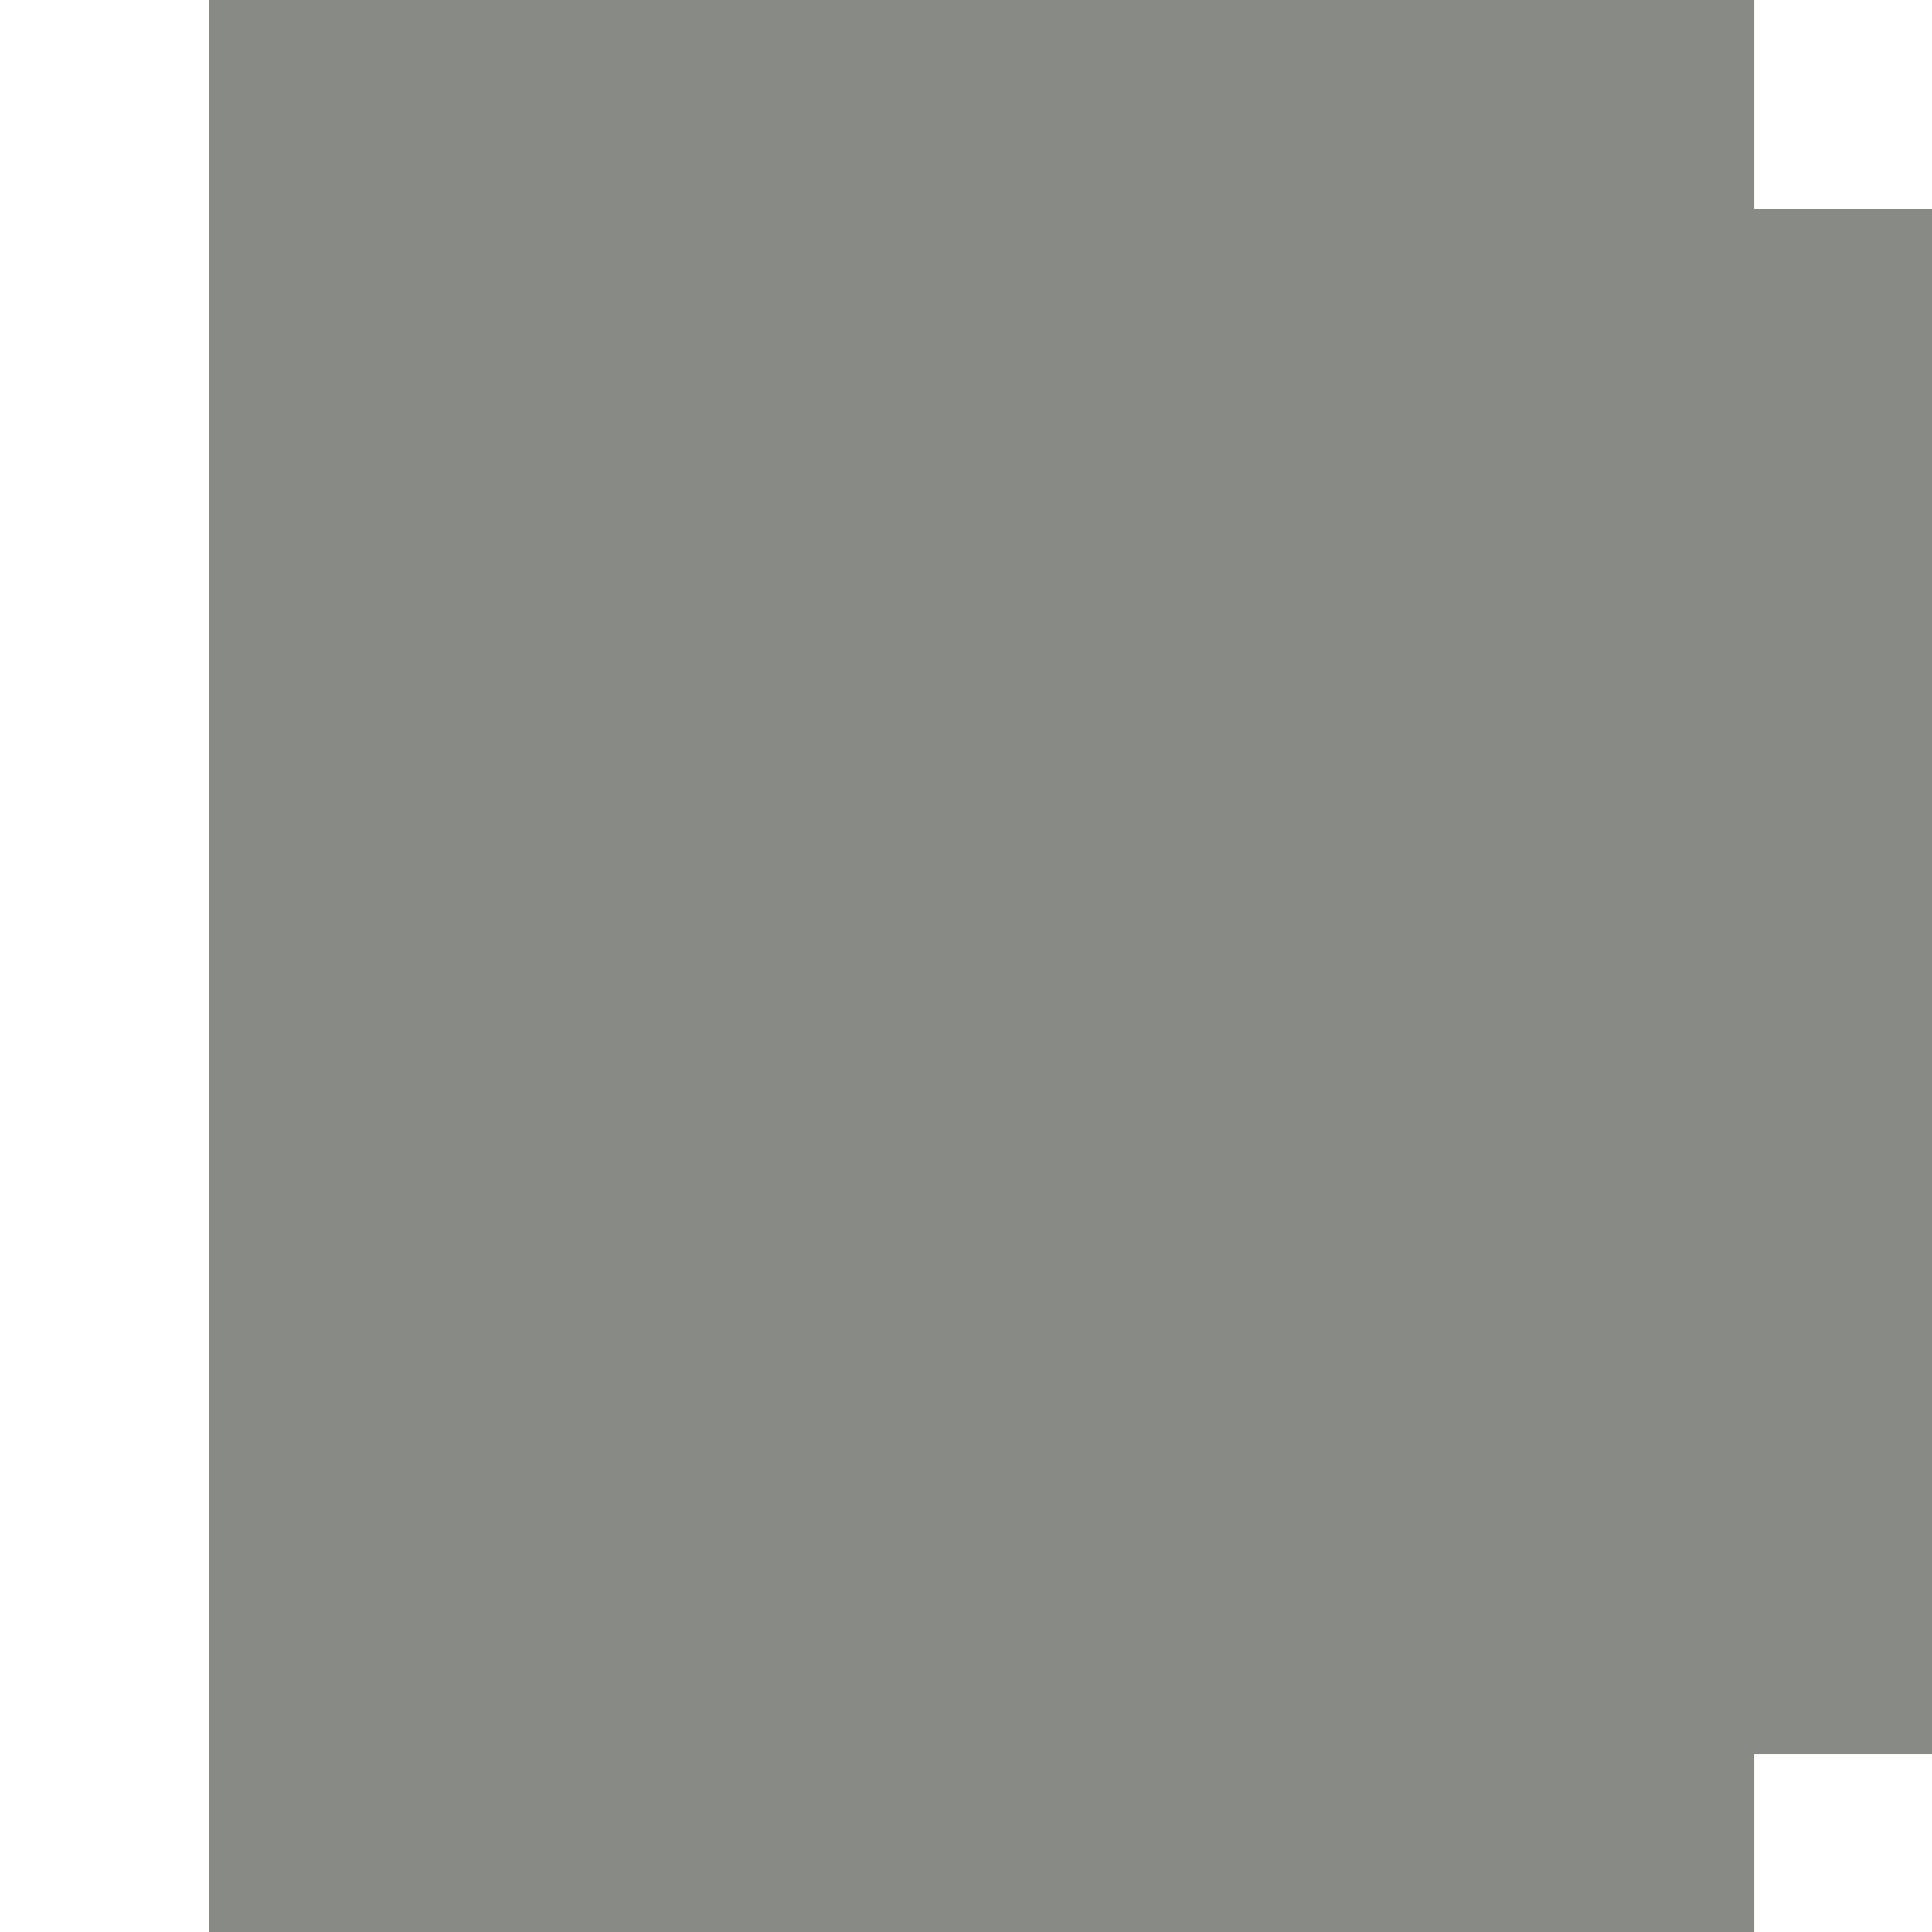
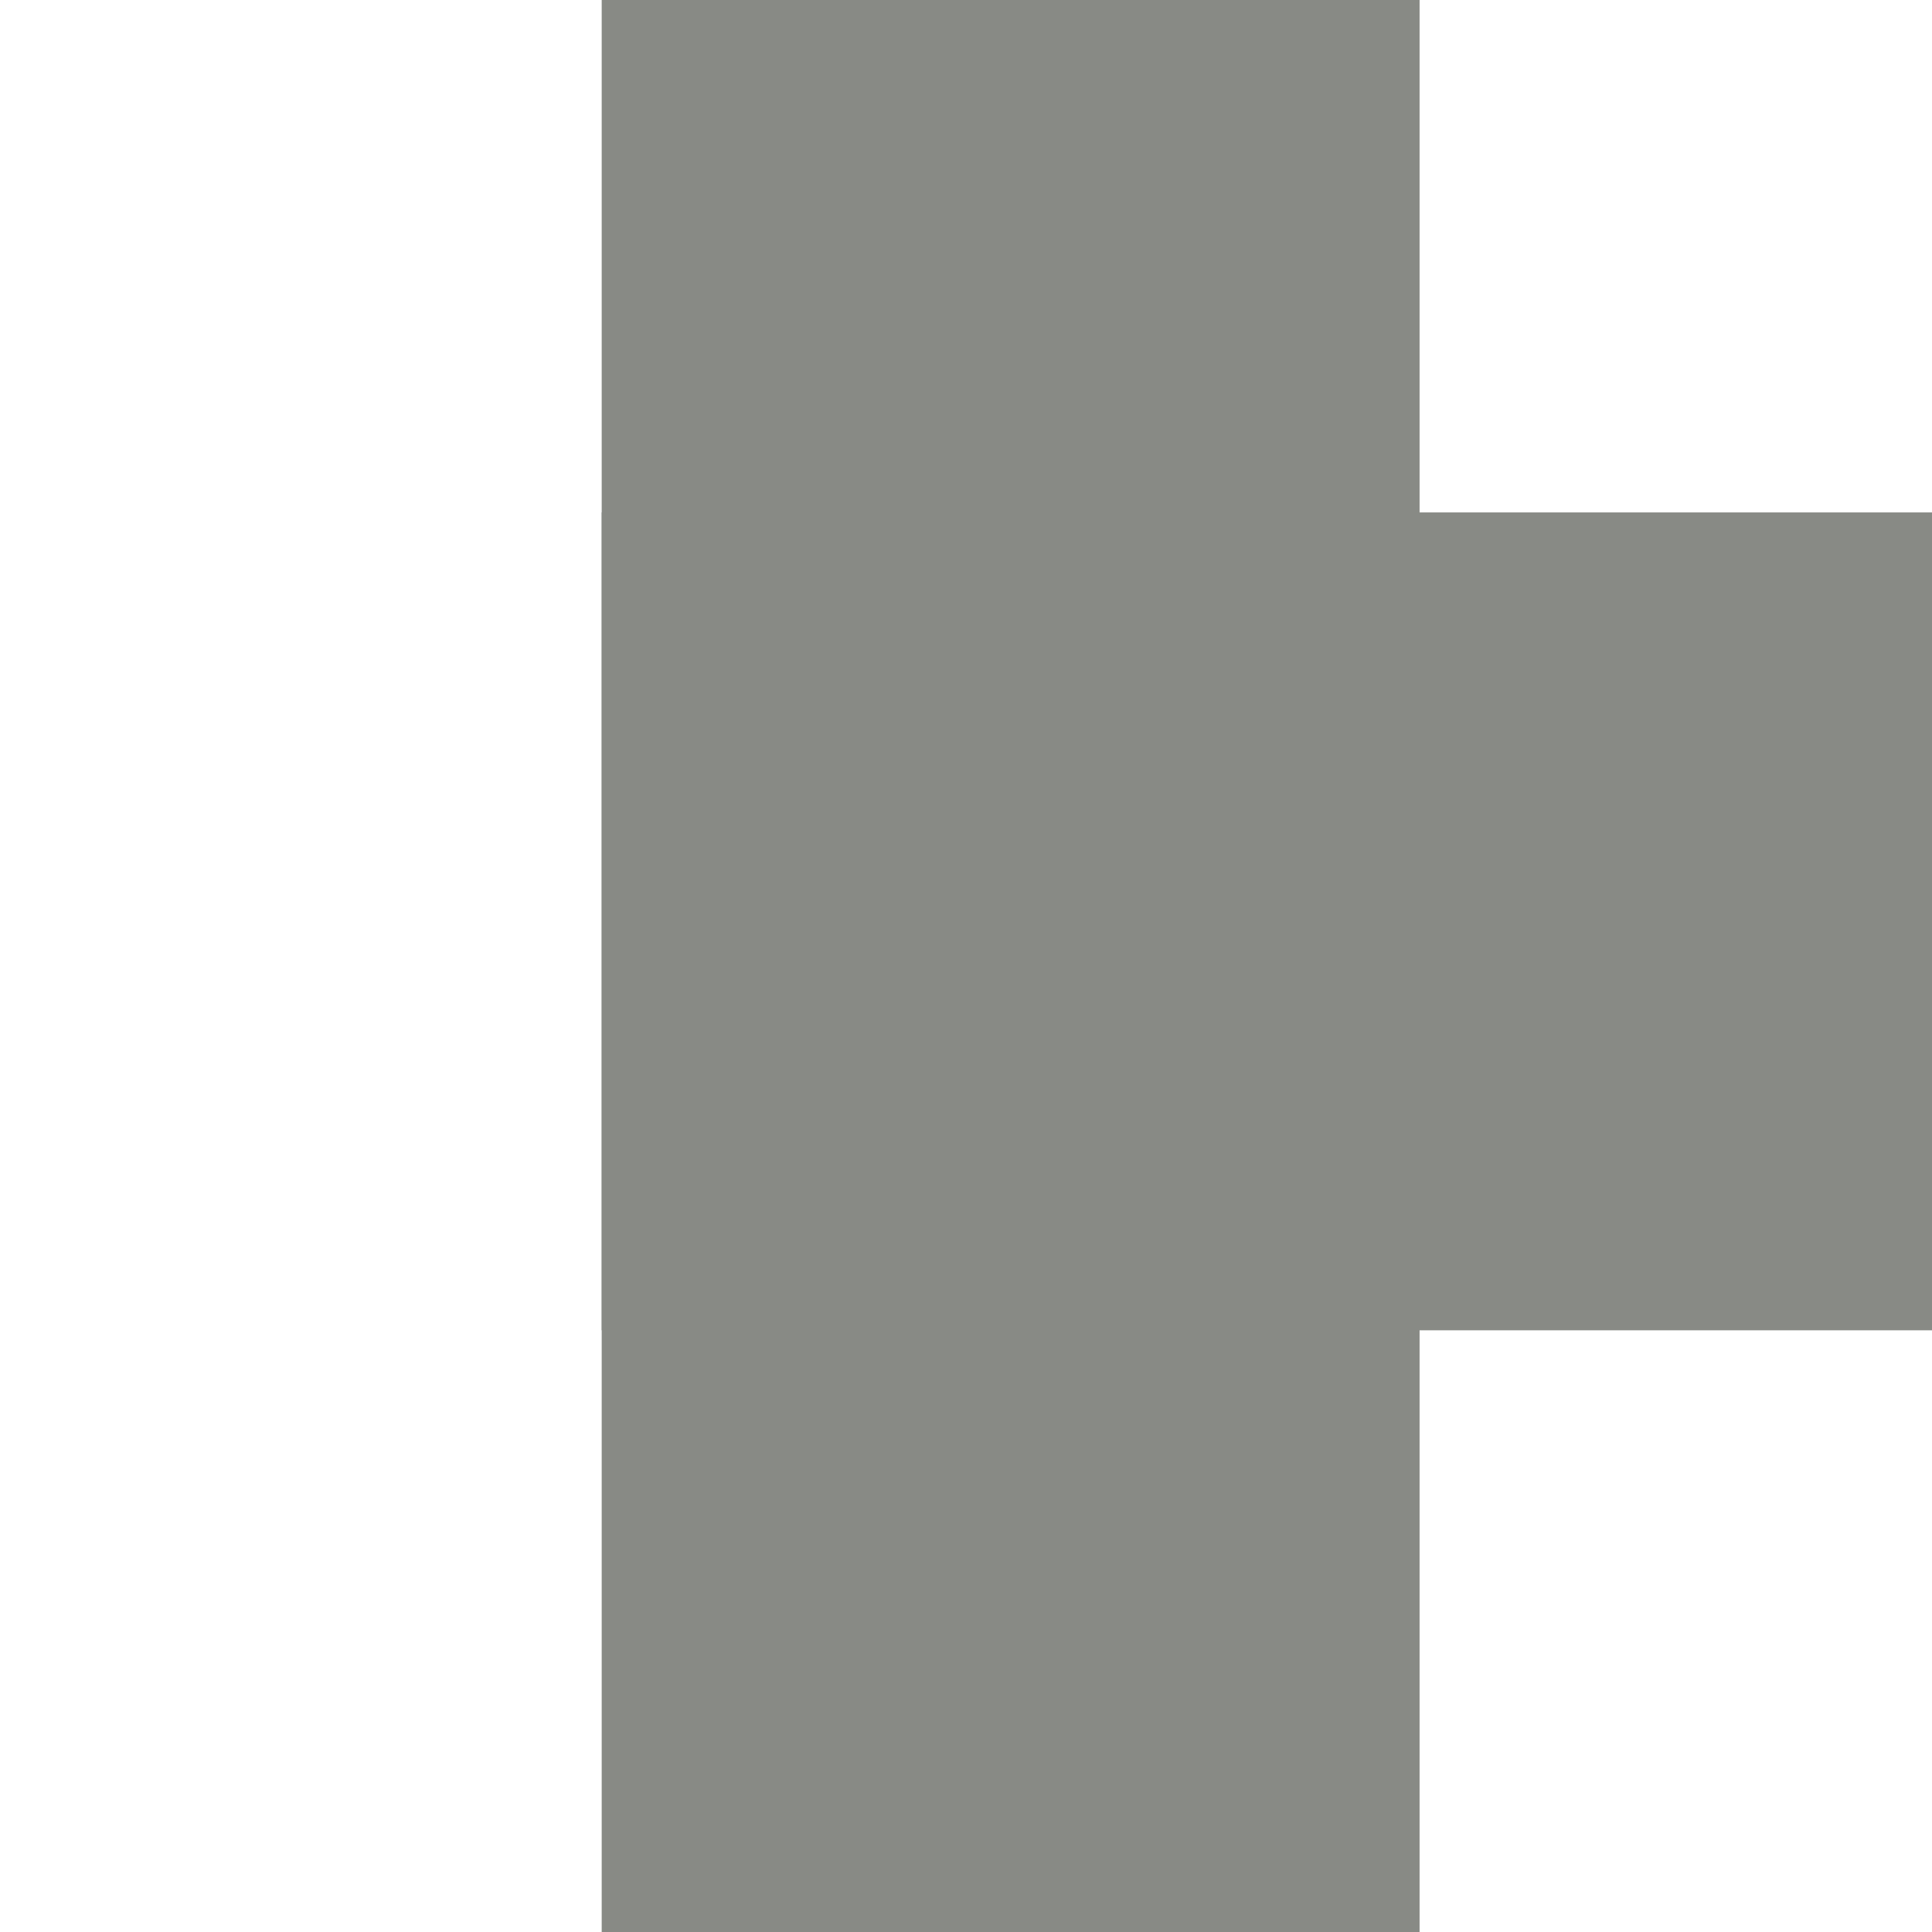
- <svg xmlns="http://www.w3.org/2000/svg" version="1.1" height="177.165px" width="177.165px" id="svg1">
+ <svg xmlns="http://www.w3.org/2000/svg" id="svg1" width="177.165px" height="177.165px" version="1.1">
  <defs id="defs3">
    <defs id="defs828">
      <defs id="defs829" />
      <defs id="defs837" />
    </defs>
  </defs>
-   <g style="fill:#888a85;fill-opacity:1" transform="translate(177.1654,177.1654)" id="g8273">
-     <g style="fill:#888a85;fill-opacity:1" id="g8257">
-       <path id="rect2083" d="M -87.16,-512.357 C -126.42,-512.357 -158.026,-480.751 -158.026,-441.491 C -158.026,-264.326 -158.026,-87.16 -158.026,90.005 C -158.026,129.265 -126.42,160.871 -87.16,160.871 C 90.005,160.871 267.171,160.871 444.336,160.871 C 483.596,160.871 515.202,129.265 515.202,90.005 C 515.202,-87.16 515.202,-264.326 515.202,-441.491 C 515.202,-480.751 483.596,-512.357 444.336,-512.357 C 267.171,-512.357 90.005,-512.357 -87.16,-512.357 z M -16.294,-370.625 C 54.572,-370.625 125.438,-370.625 196.304,-370.625 C 196.304,-299.759 196.304,-228.893 196.304,-158.026 C 125.438,-158.026 54.572,-158.026 -16.294,-158.026 C -16.294,-228.893 -16.294,-299.759 -16.294,-370.625 z M 338.037,-370.625 C 349.848,-370.625 361.659,-370.625 373.47,-370.625 C 373.47,-299.759 373.47,-228.893 373.47,-158.026 C 361.659,-158.026 349.848,-158.026 338.037,-158.026 C 338.037,-228.893 338.037,-299.759 338.037,-370.625 z M -16.294,-16.294 C 54.572,-16.294 125.438,-16.294 196.304,-16.294 C 196.304,-4.483 196.304,7.328 196.304,19.139 C 125.438,19.139 54.572,19.139 -16.294,19.139 C -16.294,7.328 -16.294,-4.483 -16.294,-16.294 z M 338.037,-16.294 C 349.848,-16.294 361.659,-16.294 373.47,-16.294 C 373.47,-4.483 373.47,7.328 373.47,19.139 C 361.659,19.139 349.848,19.139 338.037,19.139 C 338.037,7.328 338.037,-4.483 338.037,-16.294 z " style="fill:#888a85;fill-opacity:1;stroke:none;stroke-width:6.25;stroke-linecap:round;stroke-linejoin:round;stroke-miterlimit:4;stroke-dasharray:none;stroke-opacity:1" />
-       <path id="rect2055" d="M -88.583,-496.063 C -118.028,-496.063 -141.732,-472.358 -141.732,-442.913 L -141.732,88.583 C -141.732,118.028 -118.028,141.732 -88.583,141.732 L 442.913,141.732 C 472.358,141.732 496.063,118.028 496.063,88.583 L 496.063,-442.913 C 496.063,-472.358 472.358,-496.063 442.913,-496.063 L -88.583,-496.063 z M -35.433,-389.764 L 212.598,-389.764 L 212.598,-141.732 L -35.433,-141.732 L -35.433,-389.764 z M 318.898,-389.764 L 389.764,-389.764 L 389.764,-141.732 L 318.898,-141.732 L 318.898,-389.764 z M -35.433,-35.433 L 212.598,-35.433 L 212.598,35.433 L -35.433,35.433 L -35.433,-35.433 z M 318.898,-35.433 L 389.764,-35.433 L 389.764,35.433 L 318.898,35.433 L 318.898,-35.433 z " style="fill:#888a85;fill-opacity:1;stroke:none;stroke-width:6.25;stroke-linecap:round;stroke-linejoin:round;stroke-miterlimit:4;stroke-dasharray:none;stroke-opacity:1" />
-       <path id="rect2069" d="M -88.583,-478.346 C -108.213,-478.346 -124.016,-462.543 -124.016,-442.913 L -124.016,88.583 C -124.016,108.213 -108.213,124.016 -88.583,124.016 L 442.913,124.016 C 462.543,124.016 478.346,108.213 478.346,88.583 L 478.346,-442.913 C 478.346,-462.543 462.543,-478.346 442.913,-478.346 L -88.583,-478.346 z M -53.15,-407.48 L 230.315,-407.48 L 230.315,-124.016 L -53.15,-124.016 L -53.15,-407.48 z M 301.181,-407.48 L 407.48,-407.48 L 407.48,-124.016 L 301.181,-124.016 L 301.181,-407.48 z M -53.15,-53.15 L 230.315,-53.15 L 230.315,53.15 L -53.15,53.15 L -53.15,-53.15 z M 301.181,-53.15 L 407.48,-53.15 L 407.48,53.15 L 301.181,53.15 L 301.181,-53.15 z " style="fill:#888a85;fill-opacity:1;stroke:none;stroke-width:6.25;stroke-linecap:round;stroke-linejoin:round;stroke-miterlimit:4;stroke-dasharray:none;stroke-opacity:1" />
-       <path id="rect5074" d="M -77.967,-467.731 C -97.57,-467.731 -113.4,-451.901 -113.4,-432.298 L -113.4,63.765 C -113.4,78.336 -103.227,88.225 -90.701,93.662 C -93.663,90.523 -95.683,86.159 -95.683,81.482 L -95.683,-432.298 C -95.683,-442.018 -87.687,-450.014 -77.967,-450.014 L 435.813,-450.014 C 440.49,-450.014 444.854,-447.994 447.993,-445.031 C 442.556,-457.558 432.667,-467.731 418.096,-467.731 L -77.967,-467.731 z " style="fill:#888a85;fill-opacity:1;stroke:none;stroke-width:6.25;stroke-linecap:round;stroke-linejoin:round;stroke-miterlimit:4;stroke-dasharray:none;stroke-opacity:1" />
-       <path id="rect5084" d="M 235.948,-409.045 C 238.949,-405.865 240.931,-401.602 240.931,-396.865 L 240.931,-131.117 C 240.931,-121.27 233.061,-113.4 223.214,-113.4 L -42.534,-113.4 C -47.272,-113.4 -51.534,-115.382 -54.714,-118.383 C -49.277,-105.856 -39.388,-95.683 -24.817,-95.683 L 223.214,-95.683 C 242.817,-95.683 258.647,-111.513 258.647,-131.117 L 258.647,-379.148 C 258.647,-393.719 248.475,-403.608 235.948,-409.045 z " style="fill:#888a85;fill-opacity:1;stroke:none;stroke-width:6.25;stroke-linecap:round;stroke-linejoin:round;stroke-miterlimit:4;stroke-dasharray:none;stroke-opacity:1" />
-       <path id="rect5815" d="M 413.113,-409.045 C 416.114,-405.865 418.096,-401.602 418.096,-396.865 L 418.096,-131.117 C 418.096,-121.27 410.226,-113.4 400.38,-113.4 L 311.797,-113.4 C 307.059,-113.4 302.796,-115.382 299.617,-118.383 C 305.049,-105.867 314.955,-95.683 329.513,-95.683 L 400.38,-95.683 C 419.965,-95.683 435.813,-111.531 435.813,-131.117 L 435.813,-379.148 C 435.813,-393.706 425.629,-403.613 413.113,-409.045 z " style="fill:#888a85;fill-opacity:1;stroke:none;stroke-width:6.25;stroke-linecap:round;stroke-linejoin:round;stroke-miterlimit:4;stroke-dasharray:none;stroke-opacity:1" />
-       <path id="rect5817" d="M 413.113,-54.714 C 416.114,-51.534 418.096,-47.272 418.096,-42.534 L 418.096,46.049 C 418.096,55.895 410.226,63.765 400.38,63.765 L 311.797,63.765 C 307.059,63.765 302.796,61.784 299.617,58.783 C 305.08,71.37 314.872,81.482 329.513,81.482 L 400.38,81.482 C 420.077,81.482 435.813,65.747 435.813,46.049 L 435.813,-24.817 C 435.813,-39.459 425.701,-49.251 413.113,-54.714 z " style="fill:#888a85;fill-opacity:1;stroke:none;stroke-width:6.25;stroke-linecap:round;stroke-linejoin:round;stroke-miterlimit:4;stroke-dasharray:none;stroke-opacity:1" />
-       <path id="rect5819" d="M 235.948,-54.714 C 238.949,-51.534 240.931,-47.272 240.931,-42.534 C 240.931,-13.006 240.931,16.521 240.931,46.049 C 240.931,55.895 233.061,63.765 223.214,63.765 C 134.631,63.765 46.049,63.765 -42.534,63.765 C -47.272,63.765 -51.534,61.784 -54.714,58.783 C -49.251,71.37 -39.459,81.482 -24.817,81.482 C 57.86,81.482 140.537,81.482 223.214,81.482 C 242.912,81.482 258.647,65.747 258.647,46.049 C 258.647,22.427 258.647,-1.195 258.647,-24.817 C 258.647,-39.459 248.535,-49.251 235.948,-54.714 z " style="fill:#888a85;fill-opacity:1;stroke:none;stroke-width:6.25;stroke-linecap:round;stroke-linejoin:round;stroke-miterlimit:4;stroke-dasharray:none;stroke-opacity:1" />
-       <path id="path6556" d="M 439.592,-478.346 C 451.31,-478.346 460.63,-469.026 460.63,-457.308 C 460.63,-276.452 460.63,-95.595 460.63,85.261 C 460.63,96.979 451.31,106.299 439.592,106.299 C 258.735,106.299 77.879,106.299 -102.977,106.299 C -114.696,106.299 -124.016,96.979 -124.016,85.261 C -124.016,86.368 -124.016,87.475 -124.016,88.583 C -124.016,108.213 -108.213,124.016 -88.583,124.016 C 88.583,124.016 265.748,124.016 442.913,124.016 C 462.543,124.016 478.346,108.213 478.346,88.583 C 478.346,-88.583 478.346,-265.748 478.346,-442.913 C 478.346,-462.543 462.543,-478.346 442.913,-478.346 C 441.806,-478.346 440.699,-478.346 439.592,-478.346 z " style="fill:#888a85;fill-opacity:1;stroke:none;stroke-width:6.25;stroke-linecap:round;stroke-linejoin:round;stroke-miterlimit:4;stroke-dasharray:none;stroke-opacity:1" />
-       <path id="rect7287" d="M -49.828,-70.866 C -61.546,-70.866 -70.866,-61.546 -70.866,-49.828 L -70.866,32.111 C -70.866,42.561 -63.084,50.296 -53.15,52.042 L -53.15,-53.15 L 229.208,-53.15 C 227.461,-63.084 219.726,-70.866 209.277,-70.866 L -49.828,-70.866 z " style="fill:#888a85;fill-opacity:1;stroke:none;stroke-width:6.25;stroke-linecap:round;stroke-linejoin:round;stroke-miterlimit:4;stroke-dasharray:none;stroke-opacity:1" />
-       <path id="rect7289" d="M -49.828,-425.197 C -61.546,-425.197 -70.866,-415.877 -70.866,-404.158 L -70.866,-145.054 C -70.866,-134.604 -63.084,-126.869 -53.15,-125.123 L -53.15,-407.48 L 229.208,-407.48 C 227.461,-417.414 219.726,-425.197 209.277,-425.197 L -49.828,-425.197 z " style="fill:#888a85;fill-opacity:1;stroke:none;stroke-width:6.25;stroke-linecap:round;stroke-linejoin:round;stroke-miterlimit:4;stroke-dasharray:none;stroke-opacity:1" />
-       <path id="rect7291" d="M 304.503,-425.197 C 292.785,-425.197 283.465,-415.877 283.465,-404.158 L 283.465,-145.054 C 283.465,-134.604 291.247,-126.869 301.181,-125.123 L 301.181,-407.48 L 406.373,-407.48 C 404.627,-417.414 396.892,-425.197 386.442,-425.197 L 304.503,-425.197 z " style="fill:#888a85;fill-opacity:1;stroke:none;stroke-width:6.25;stroke-linecap:round;stroke-linejoin:round;stroke-miterlimit:4;stroke-dasharray:none;stroke-opacity:1" />
-       <path id="rect7293" d="M 304.503,-70.866 C 292.785,-70.866 283.465,-61.546 283.465,-49.828 L 283.465,32.111 C 283.465,42.561 291.247,50.296 301.181,52.042 L 301.181,-53.15 L 406.373,-53.15 C 404.627,-63.084 396.892,-70.866 386.442,-70.866 L 304.503,-70.866 z " style="fill:#888a85;fill-opacity:1;stroke:none;stroke-width:6.25;stroke-linecap:round;stroke-linejoin:round;stroke-miterlimit:4;stroke-dasharray:none;stroke-opacity:1" />
-     </g>
-   </g>
+   <rect transform="scale(-1,-1)" y="-177.04" x="-120.051" height="179.75" width="54.75" id="rect6023-2" style="color:#000000;clip-rule:nonzero;display:inline;overflow:visible;visibility:visible;opacity:1;isolation:auto;mix-blend-mode:normal;color-interpolation:sRGB;color-interpolation-filters:linearRGB;solid-color:#000000;solid-opacity:1;fill:#888a85;fill-opacity:1;fill-rule:nonzero;stroke:#888a85;stroke-width:20.25;stroke-linecap:round;stroke-linejoin:miter;stroke-miterlimit:4;stroke-dasharray:none;stroke-dashoffset:0;stroke-opacity:1;marker:none;color-rendering:auto;image-rendering:auto;shape-rendering:auto;text-rendering:auto;enable-background:accumulate" />
+   <rect transform="matrix(0,-1,1,0,0,0)" style="color:#000000;clip-rule:nonzero;display:inline;overflow:visible;visibility:visible;opacity:1;isolation:auto;mix-blend-mode:normal;color-interpolation:sRGB;color-interpolation-filters:linearRGB;solid-color:#000000;solid-opacity:1;fill:#888a85;fill-opacity:1;fill-rule:nonzero;stroke:#888a85;stroke-width:20.25;stroke-linecap:round;stroke-linejoin:miter;stroke-miterlimit:4;stroke-dasharray:none;stroke-dashoffset:0;stroke-opacity:1;marker:none;color-rendering:auto;image-rendering:auto;shape-rendering:auto;text-rendering:auto;enable-background:accumulate" id="rect7217" width="54.75" height="179.75" x="-111.864" y="65.301" />
</svg>
